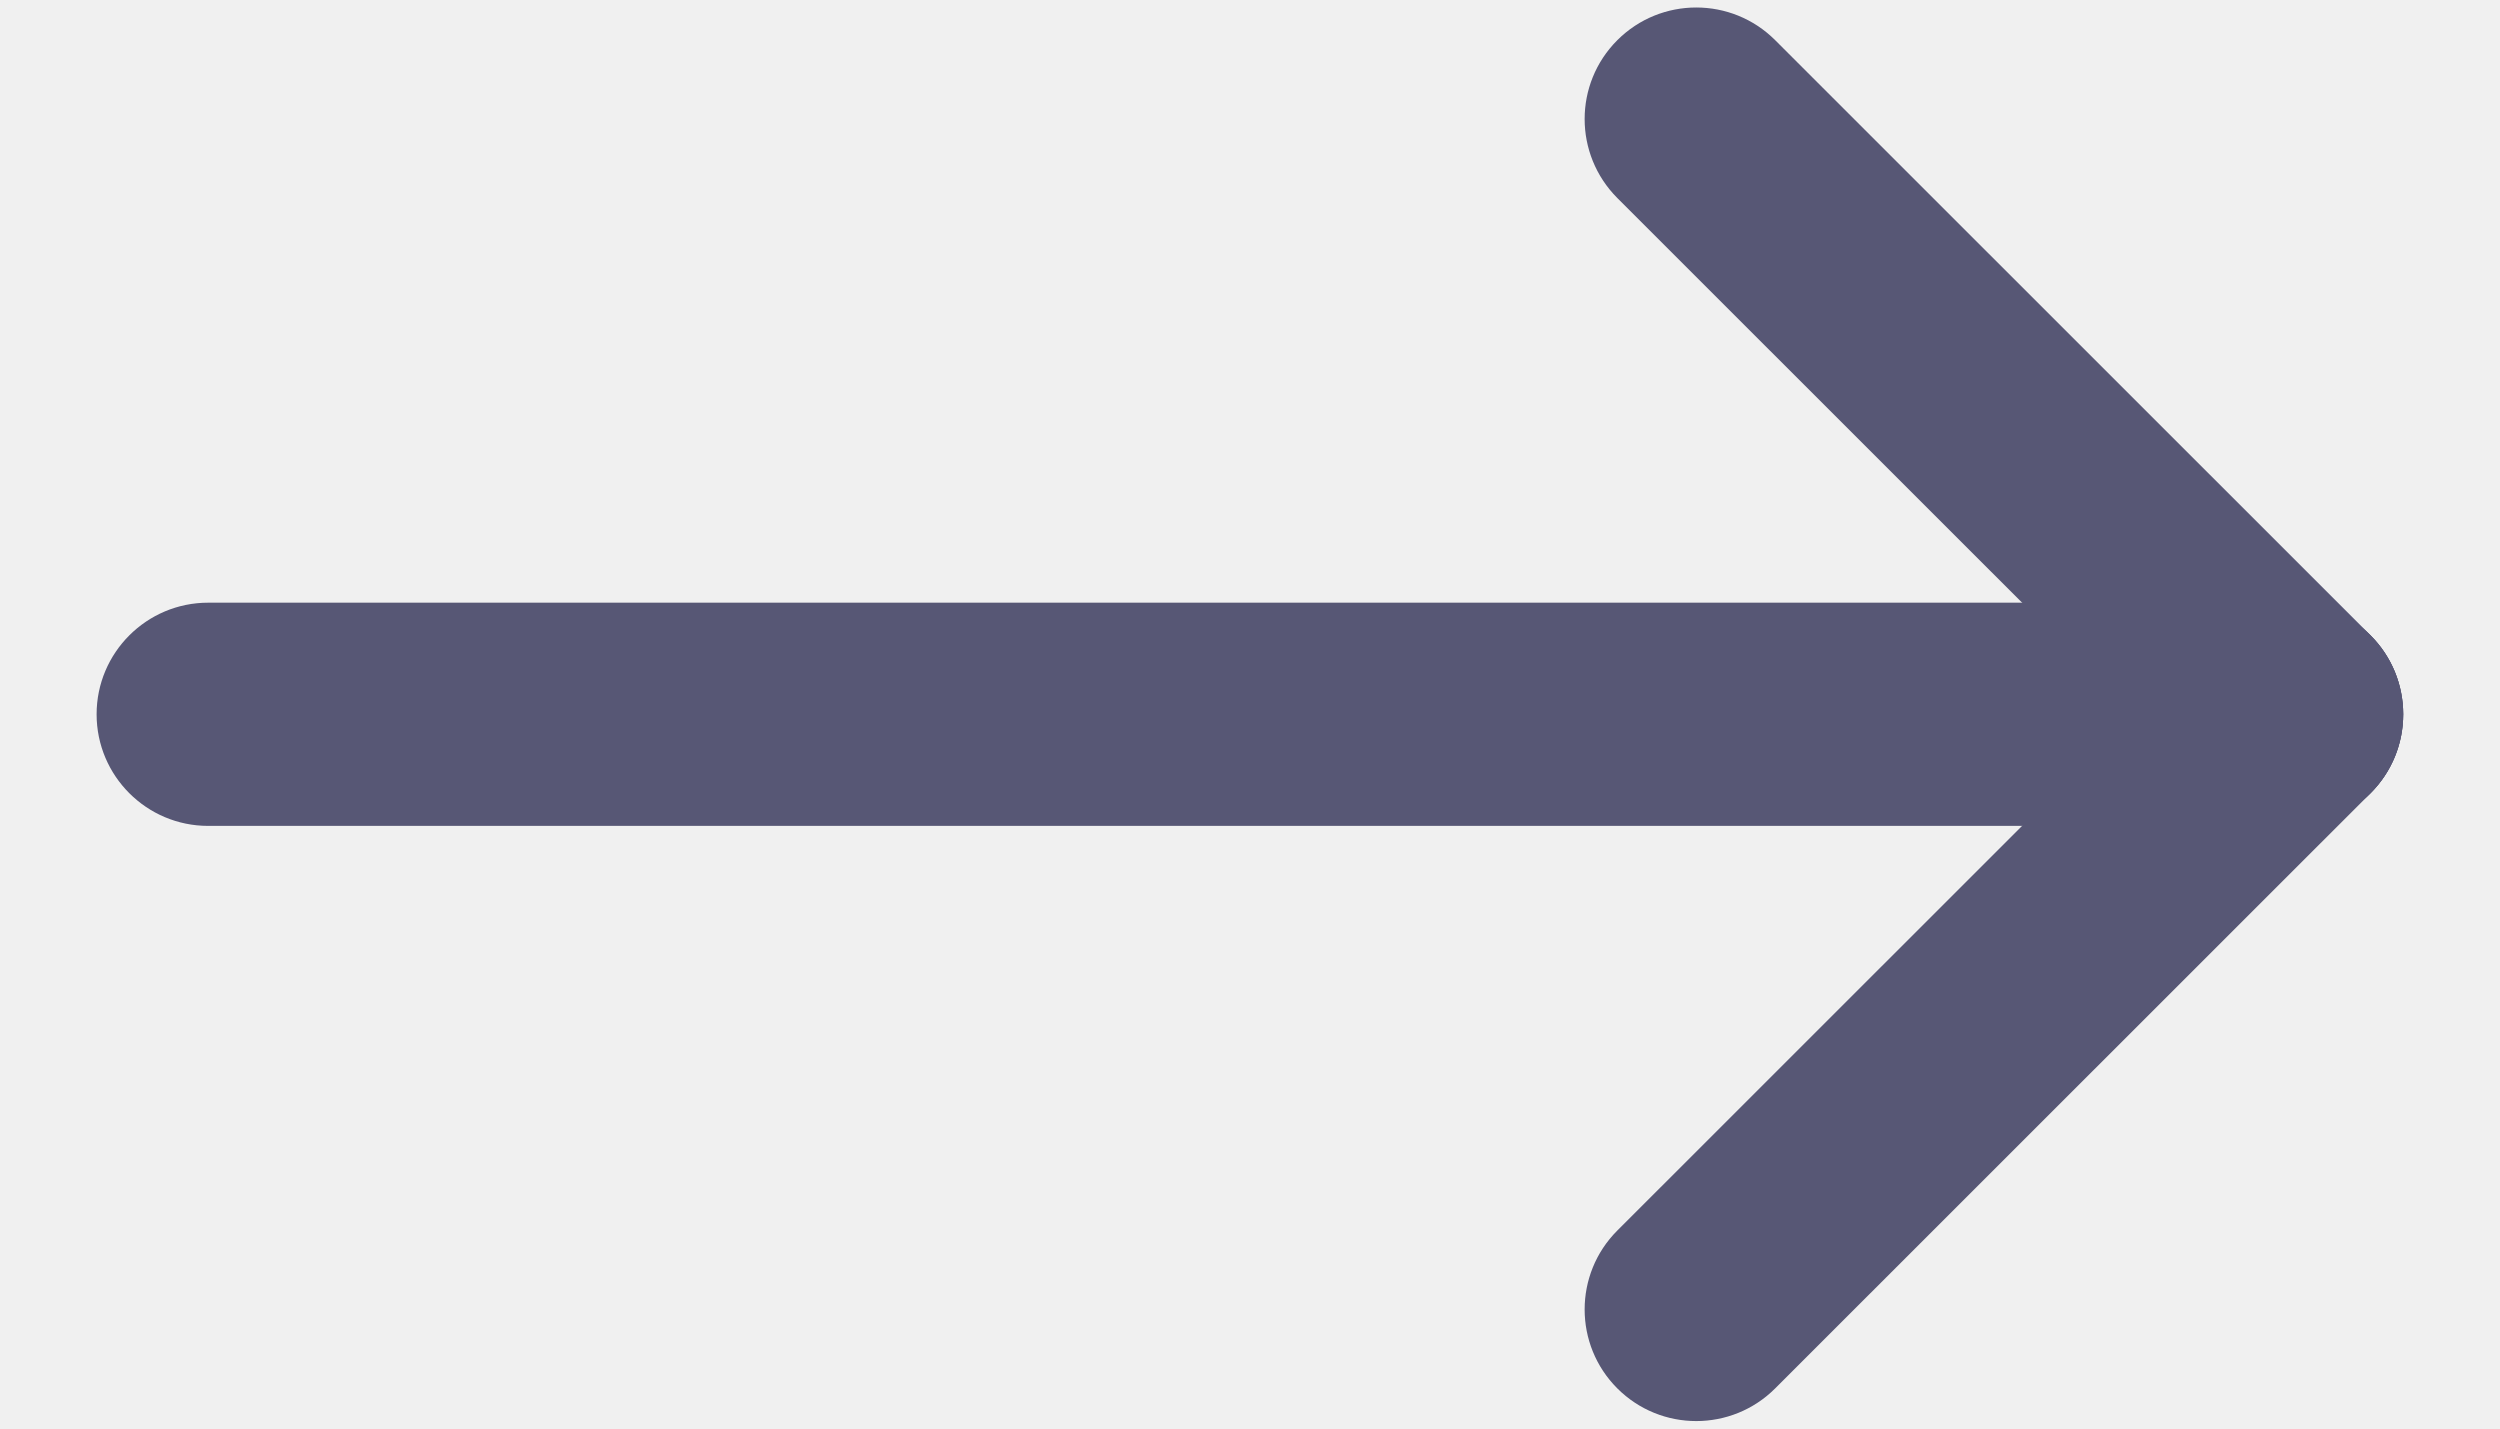
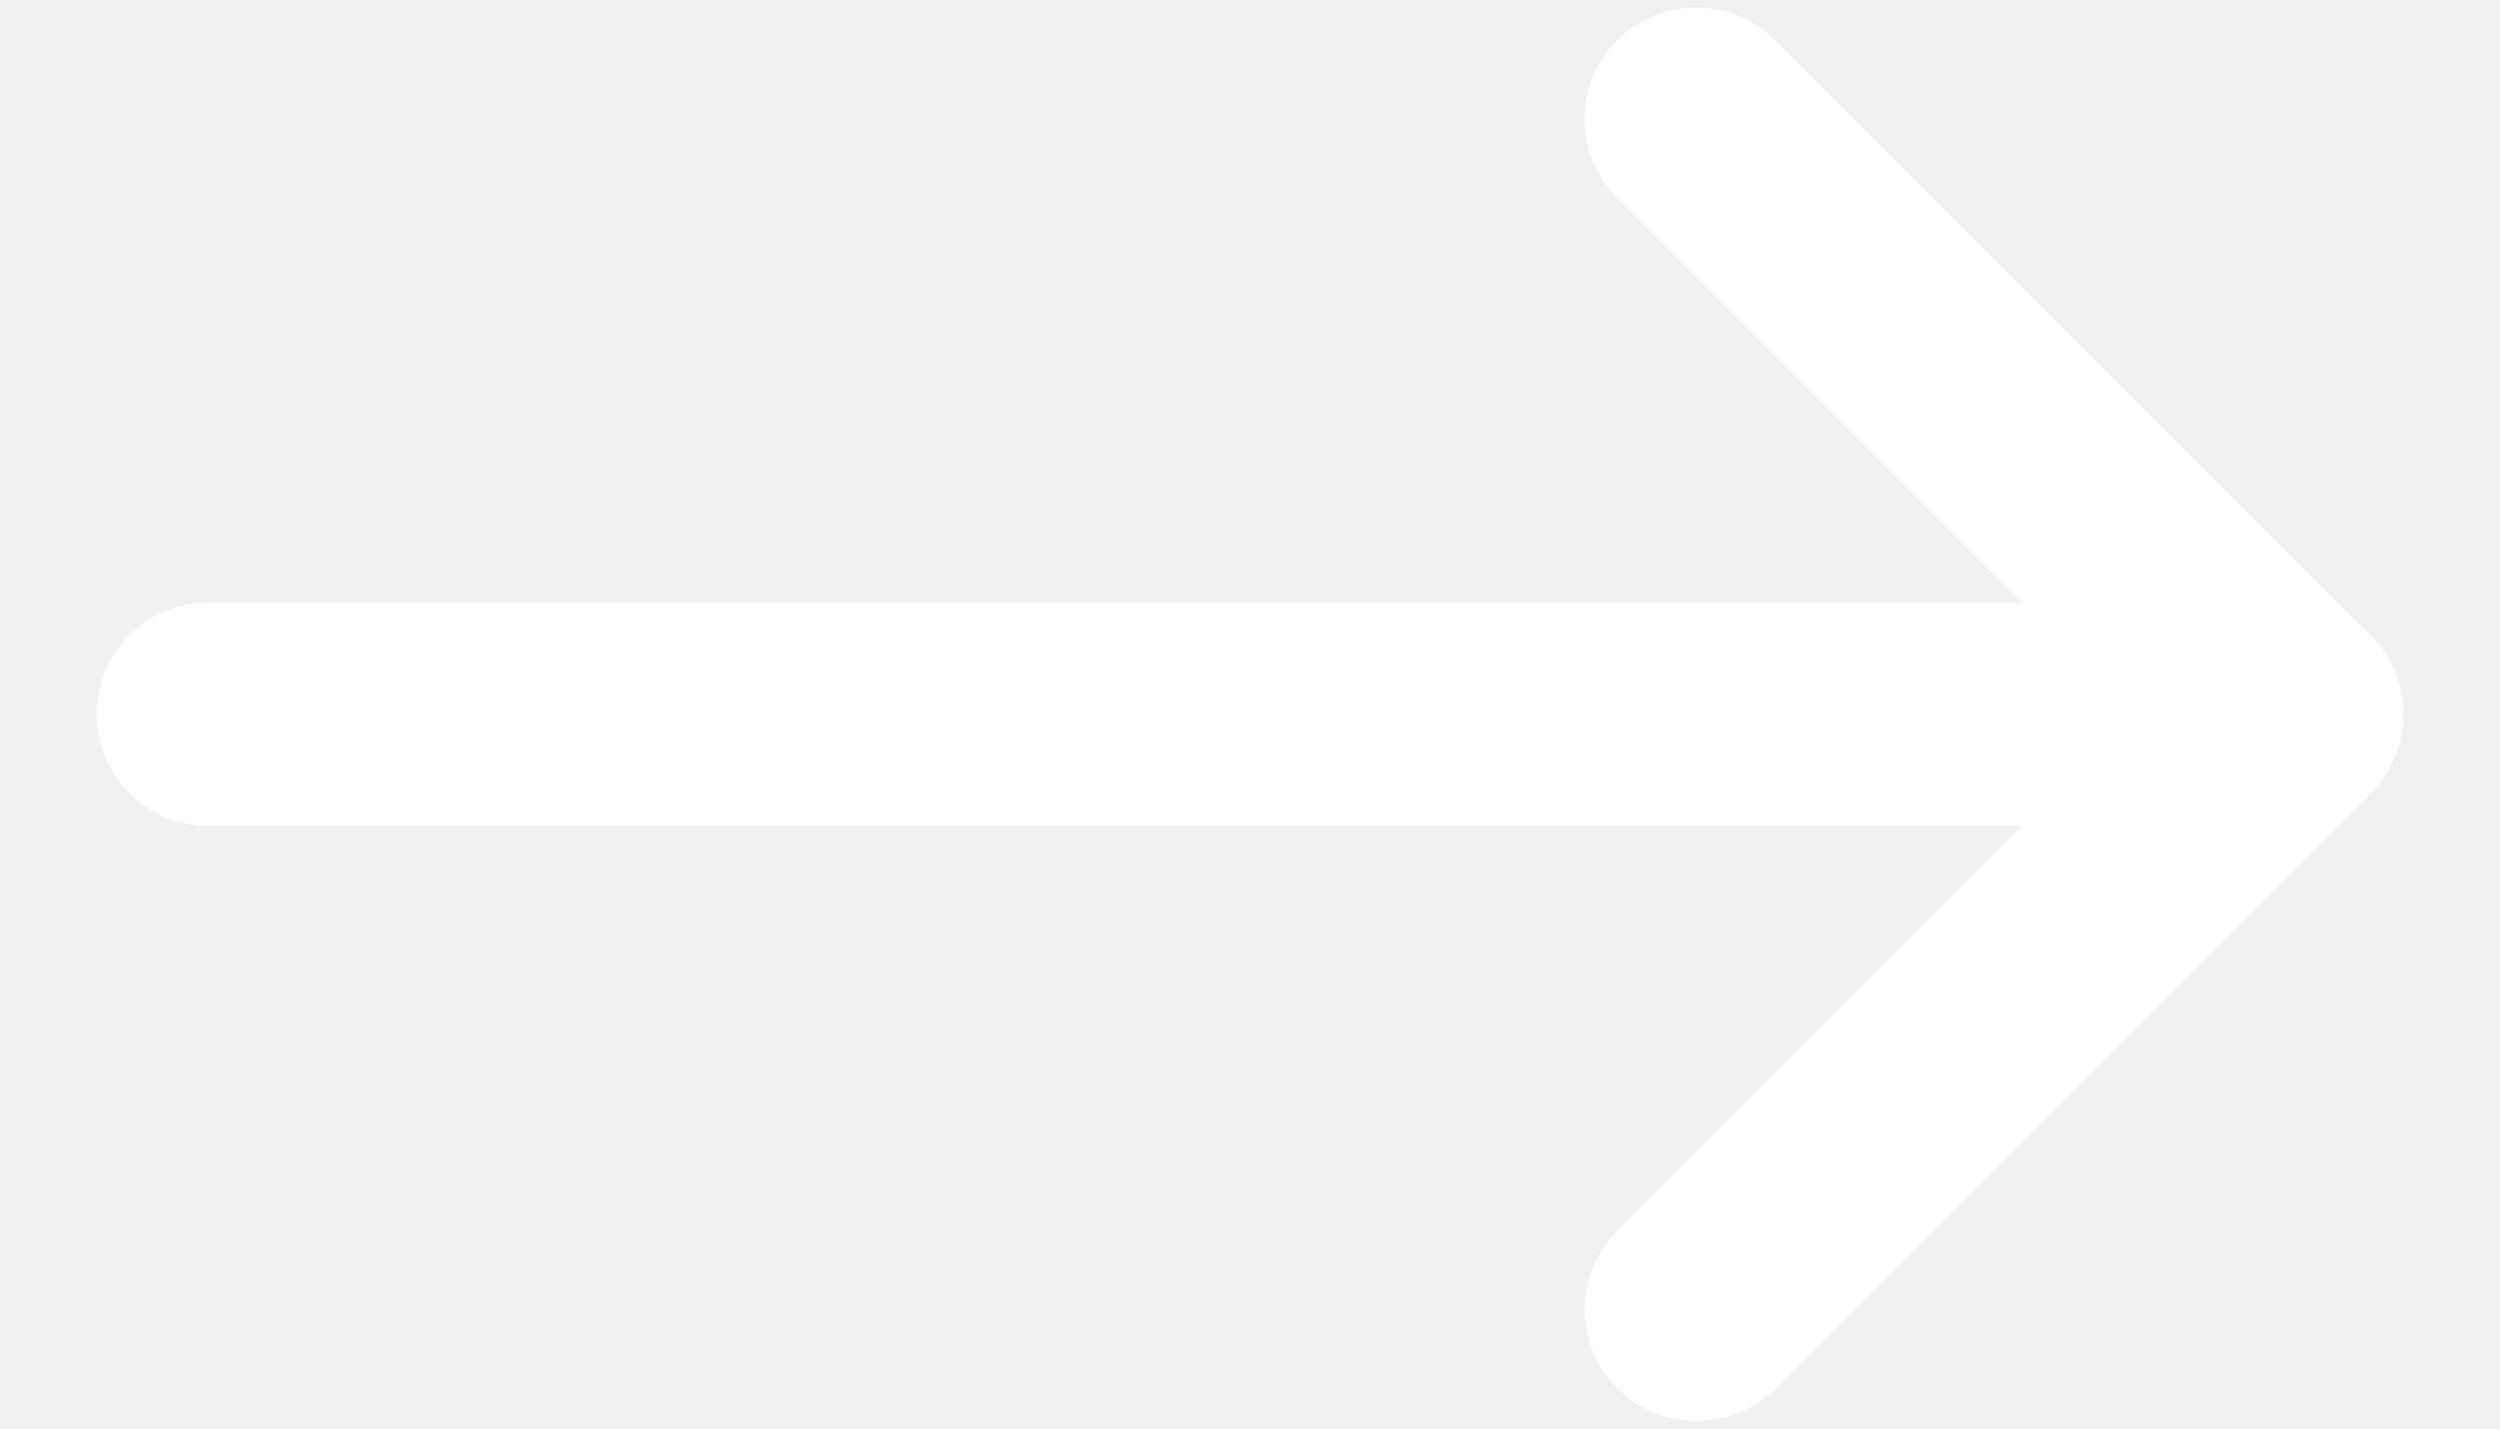
<svg xmlns="http://www.w3.org/2000/svg" width="14" height="8" viewBox="0 0 14 8" fill="none">
-   <path fill-rule="evenodd" clip-rule="evenodd" d="M0.541 4C0.541 3.655 0.821 3.375 1.166 3.375H12.833C13.178 3.375 13.458 3.655 13.458 4C13.458 4.345 13.178 4.625 12.833 4.625H1.166C0.821 4.625 0.541 4.345 0.541 4Z" fill="#575775" />
-   <path fill-rule="evenodd" clip-rule="evenodd" d="M13.275 3.558C13.519 3.802 13.519 4.198 13.275 4.442L9.941 7.775C9.697 8.019 9.301 8.019 9.057 7.775C8.813 7.531 8.813 7.135 9.057 6.891L12.391 3.558C12.635 3.314 13.03 3.314 13.275 3.558Z" fill="#575775" />
-   <path fill-rule="evenodd" clip-rule="evenodd" d="M9.057 0.225C9.301 -0.019 9.697 -0.019 9.941 0.225L13.275 3.558C13.519 3.802 13.519 4.198 13.275 4.442C13.03 4.686 12.635 4.686 12.391 4.442L9.057 1.109C8.813 0.864 8.813 0.469 9.057 0.225Z" fill="#575775" />
+   <path fill-rule="evenodd" clip-rule="evenodd" d="M0.541 4C0.541 3.655 0.821 3.375 1.166 3.375H12.833C13.178 3.375 13.458 3.655 13.458 4C13.458 4.345 13.178 4.625 12.833 4.625H1.166C0.821 4.625 0.541 4.345 0.541 4Z" fill="white" />
+   <path fill-rule="evenodd" clip-rule="evenodd" d="M13.275 3.558C13.519 3.802 13.519 4.198 13.275 4.442L9.941 7.775C9.697 8.019 9.301 8.019 9.057 7.775C8.813 7.531 8.813 7.135 9.057 6.891L12.391 3.558C12.635 3.314 13.03 3.314 13.275 3.558Z" fill="white" />
+   <path fill-rule="evenodd" clip-rule="evenodd" d="M9.057 0.225C9.301 -0.019 9.697 -0.019 9.941 0.225L13.275 3.558C13.519 3.802 13.519 4.198 13.275 4.442C13.03 4.686 12.635 4.686 12.391 4.442L9.057 1.109C8.813 0.864 8.813 0.469 9.057 0.225Z" fill="white" />
</svg>
